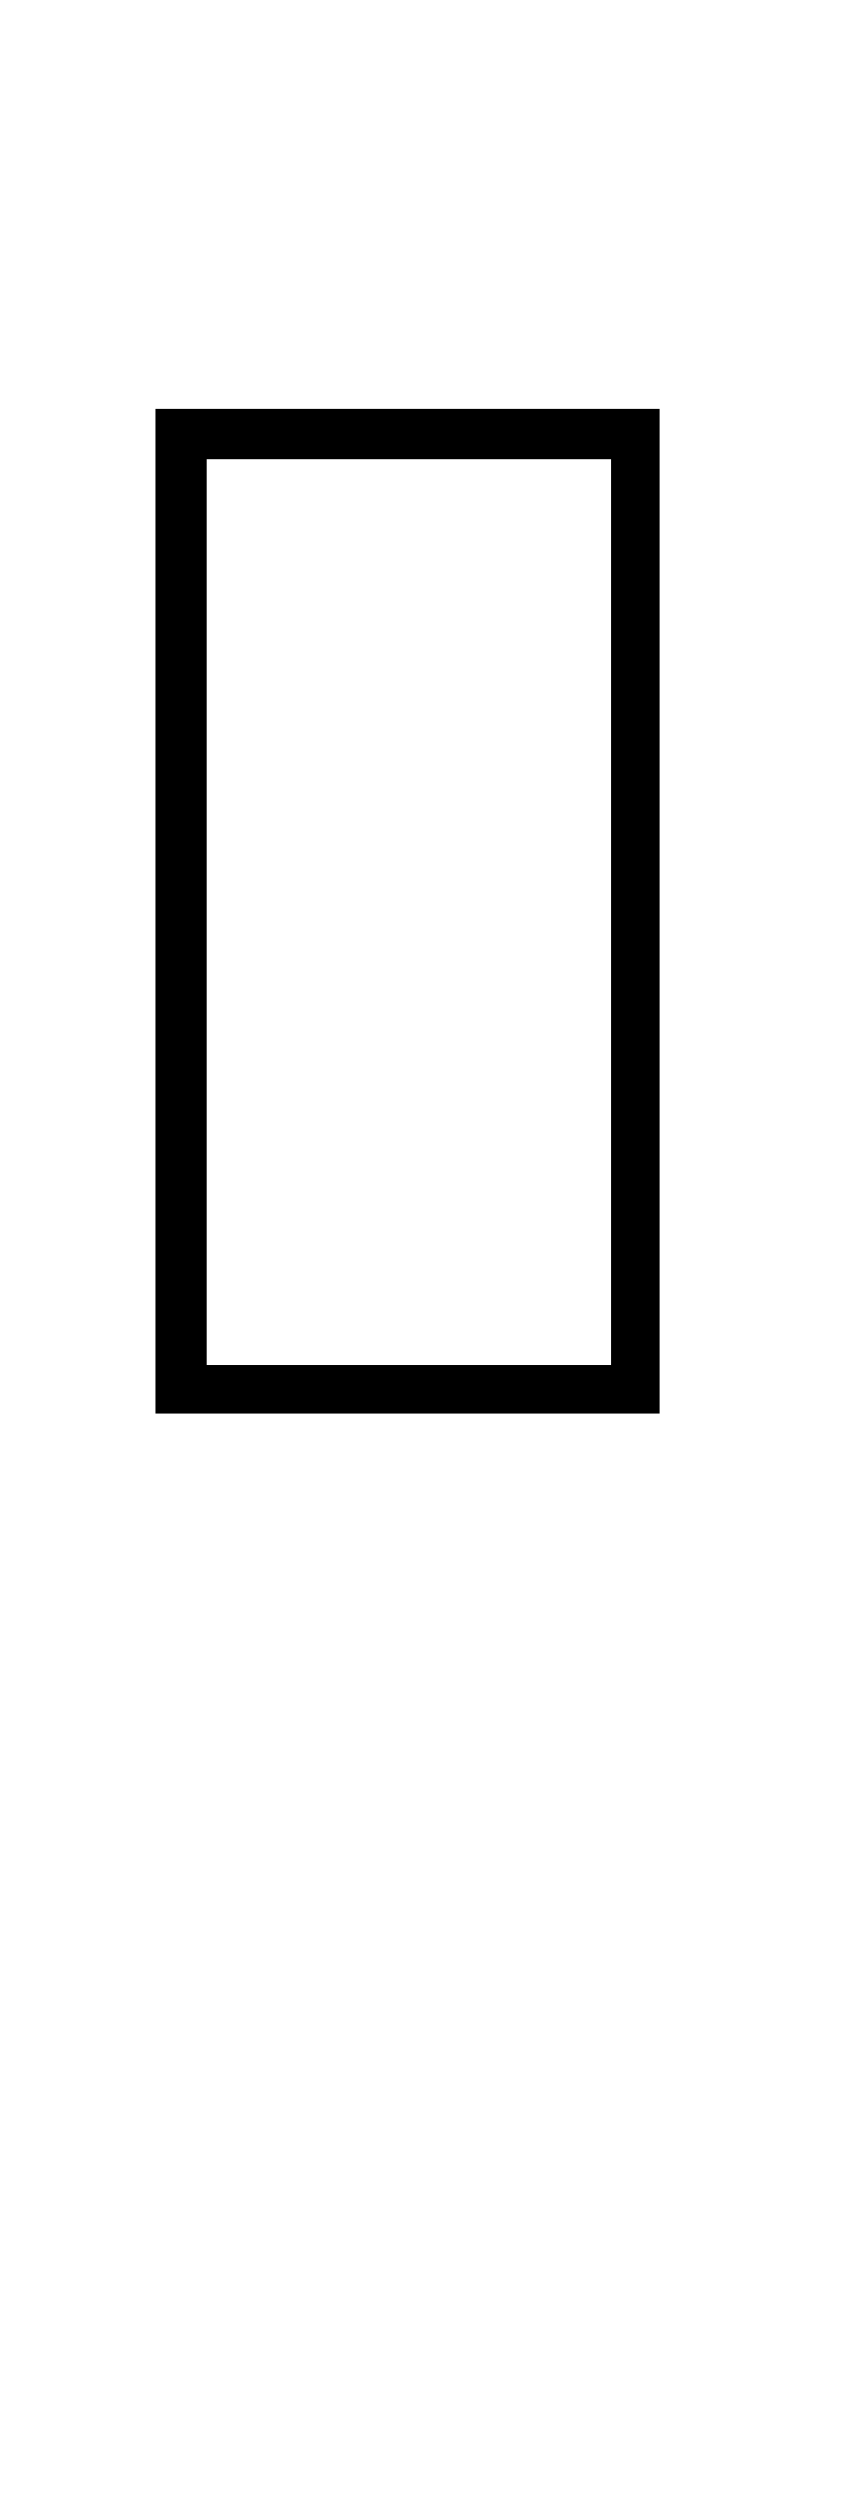
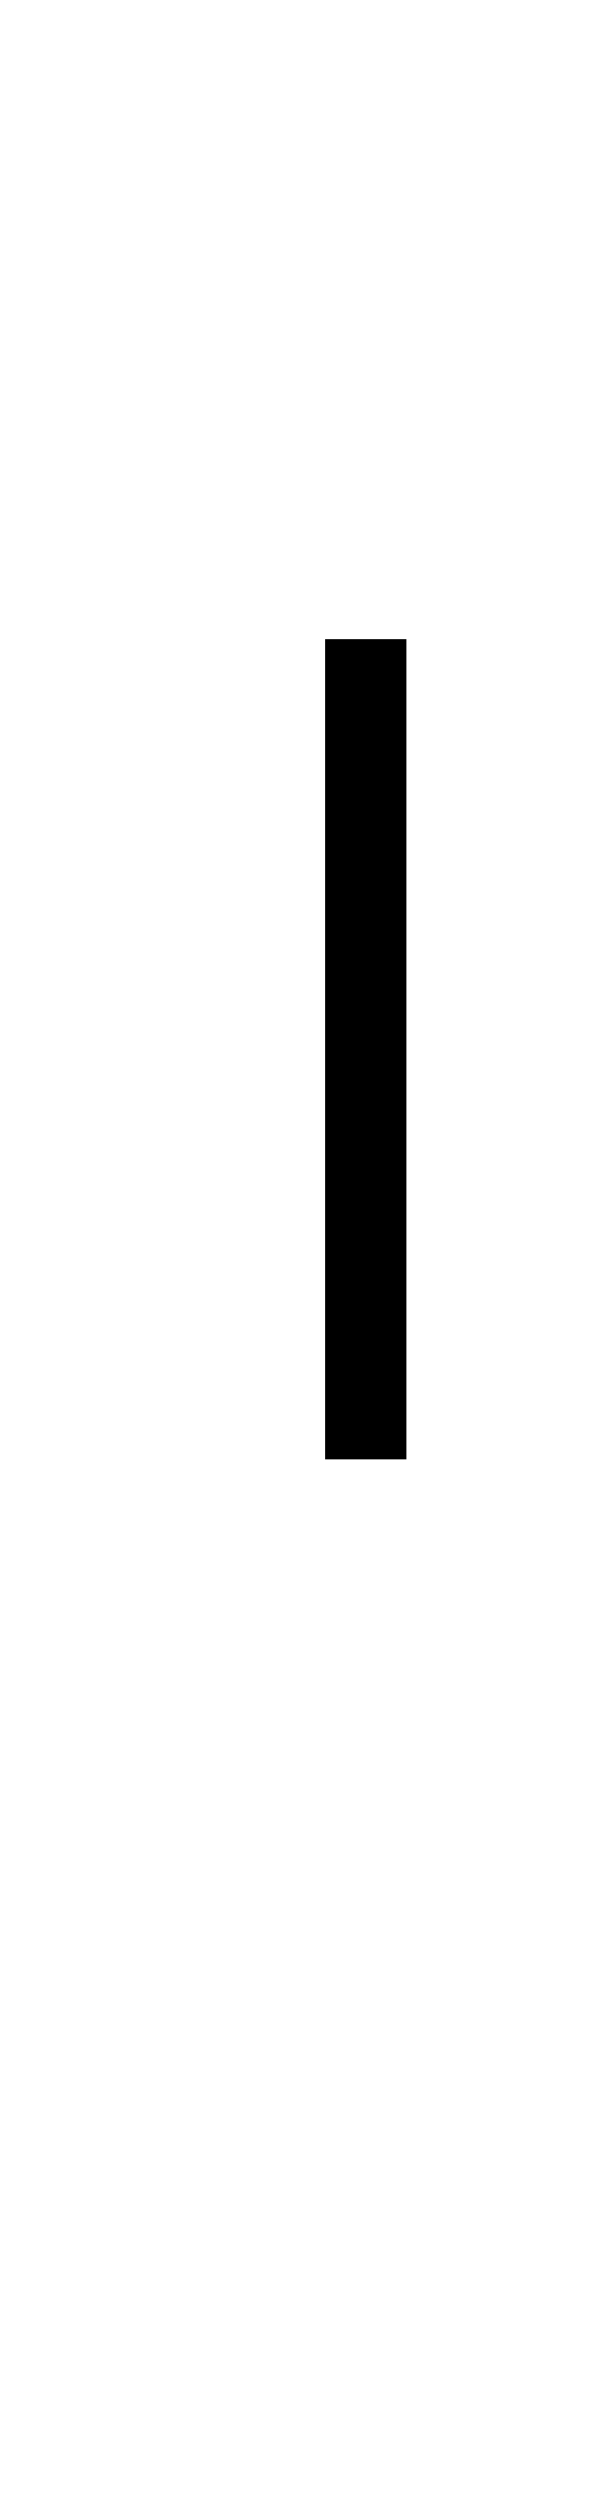
- <svg xmlns="http://www.w3.org/2000/svg" xmlns:xlink="http://www.w3.org/1999/xlink" width="118.5pt" height="347.75pt" viewBox="0 0 118.5 347.75" version="1.1">
+ <svg xmlns="http://www.w3.org/2000/svg" xmlns:xlink="http://www.w3.org/1999/xlink" width="123.5pt" height="507.5pt" viewBox="0 0 123.5 507.5" version="1.1">
  <defs>
    <g>
      <symbol overflow="visible" id="glyph0-0">
-         <path style="stroke:none;" d="M 5.625 -0.125 L 5.625 -139.875 L 75.75 -139.875 L 75.75 -0.125 Z M 12.75 -6.875 L 69 -6.875 L 69 -132.875 L 12.75 -132.875 Z M 12.75 -6.875 " />
+         <path style="stroke:none;" d="M 50 -16.75 L 216.5 -16.75 L 216.5 -216.5 L 50 -216.5 Z M 33.25 0 L 33.25 -233 L 233 -233 L 233 0 Z M 33.25 0 " />
+       </symbol>
+       <symbol overflow="visible" id="glyph0-1">
+         <path style="stroke:none;" d="M 50 0 L 50 -166.5 L 66.5 -166.5 L 66.5 0 Z M 50 0 " />
      </symbol>
    </g>
  </defs>
  <g id="surface1">
-     <rect x="0" y="0" width="118.5" height="347.75" style="fill:rgb(100%,100%,100%);fill-opacity:1;stroke:none;" />
+     <rect x="0" y="0" width="123.5" height="507.5" style="fill:rgb(100%,100%,100%);fill-opacity:1;stroke:none;" />
    <g style="fill:rgb(0%,0%,0%);fill-opacity:1;">
-       <use xlink:href="#glyph0-0" x="16" y="196.75" />
+       <use xlink:href="#glyph0-1" x="16" y="296.25" />
    </g>
  </g>
</svg>
